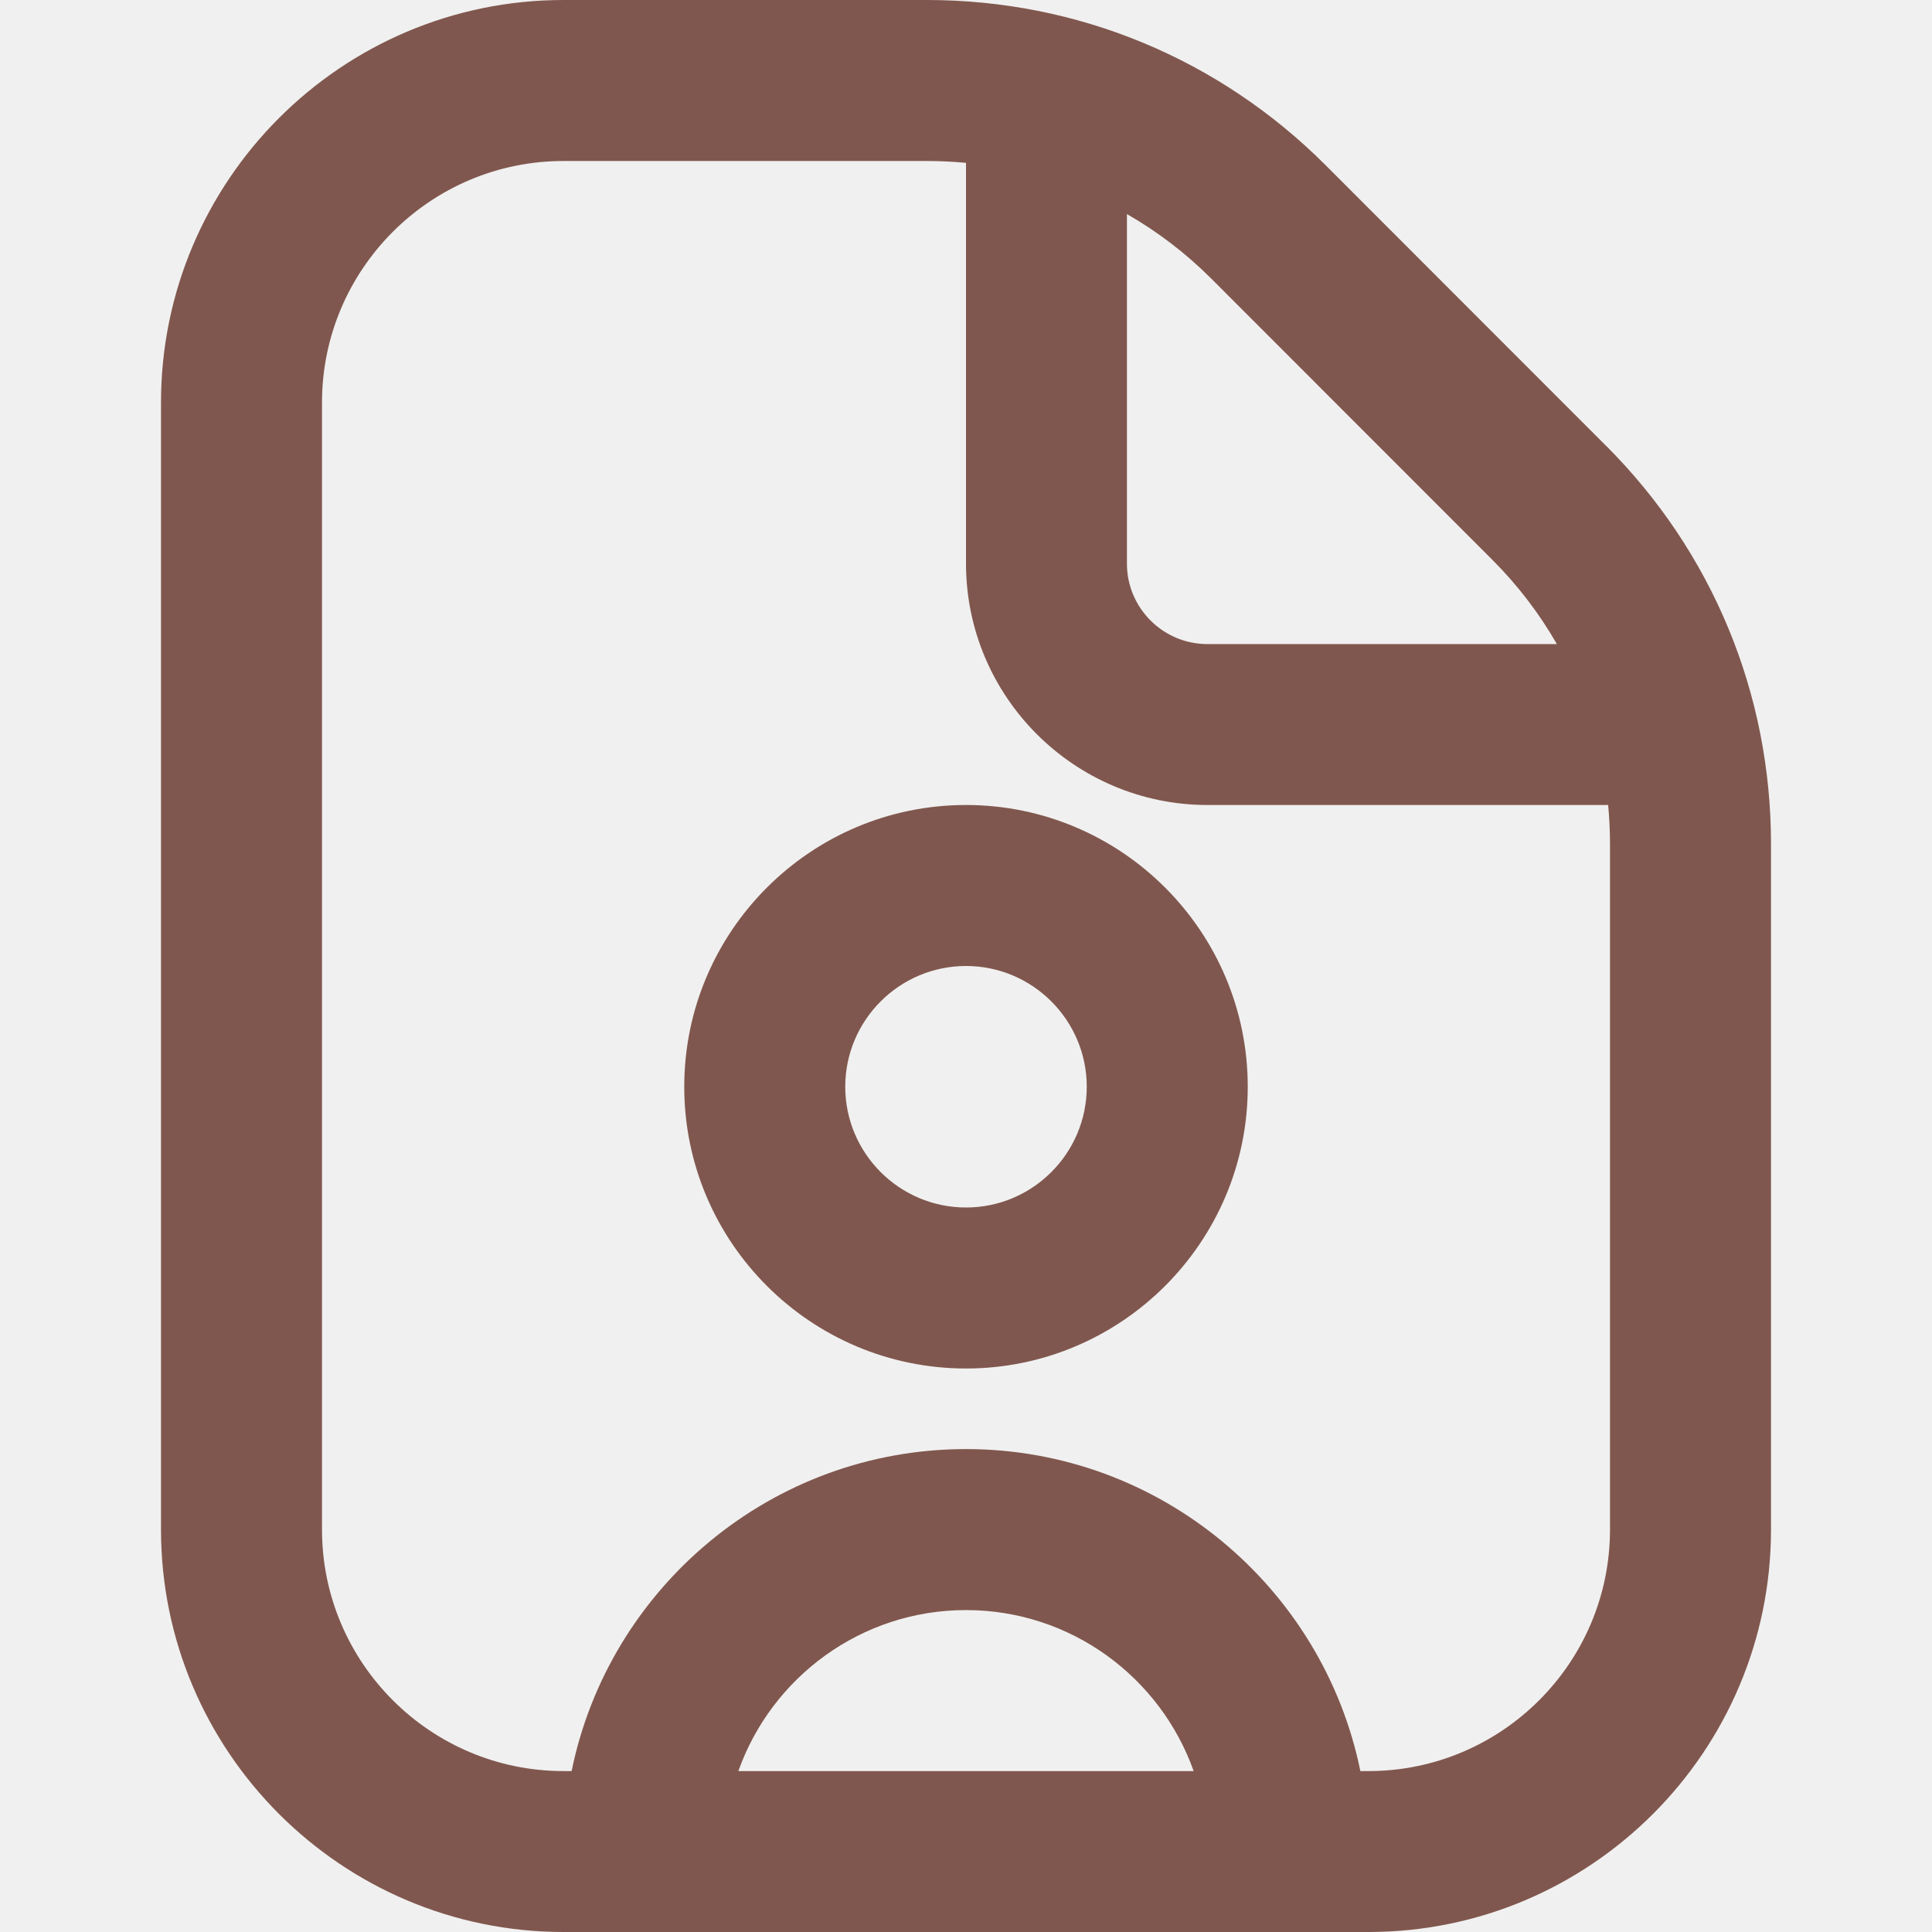
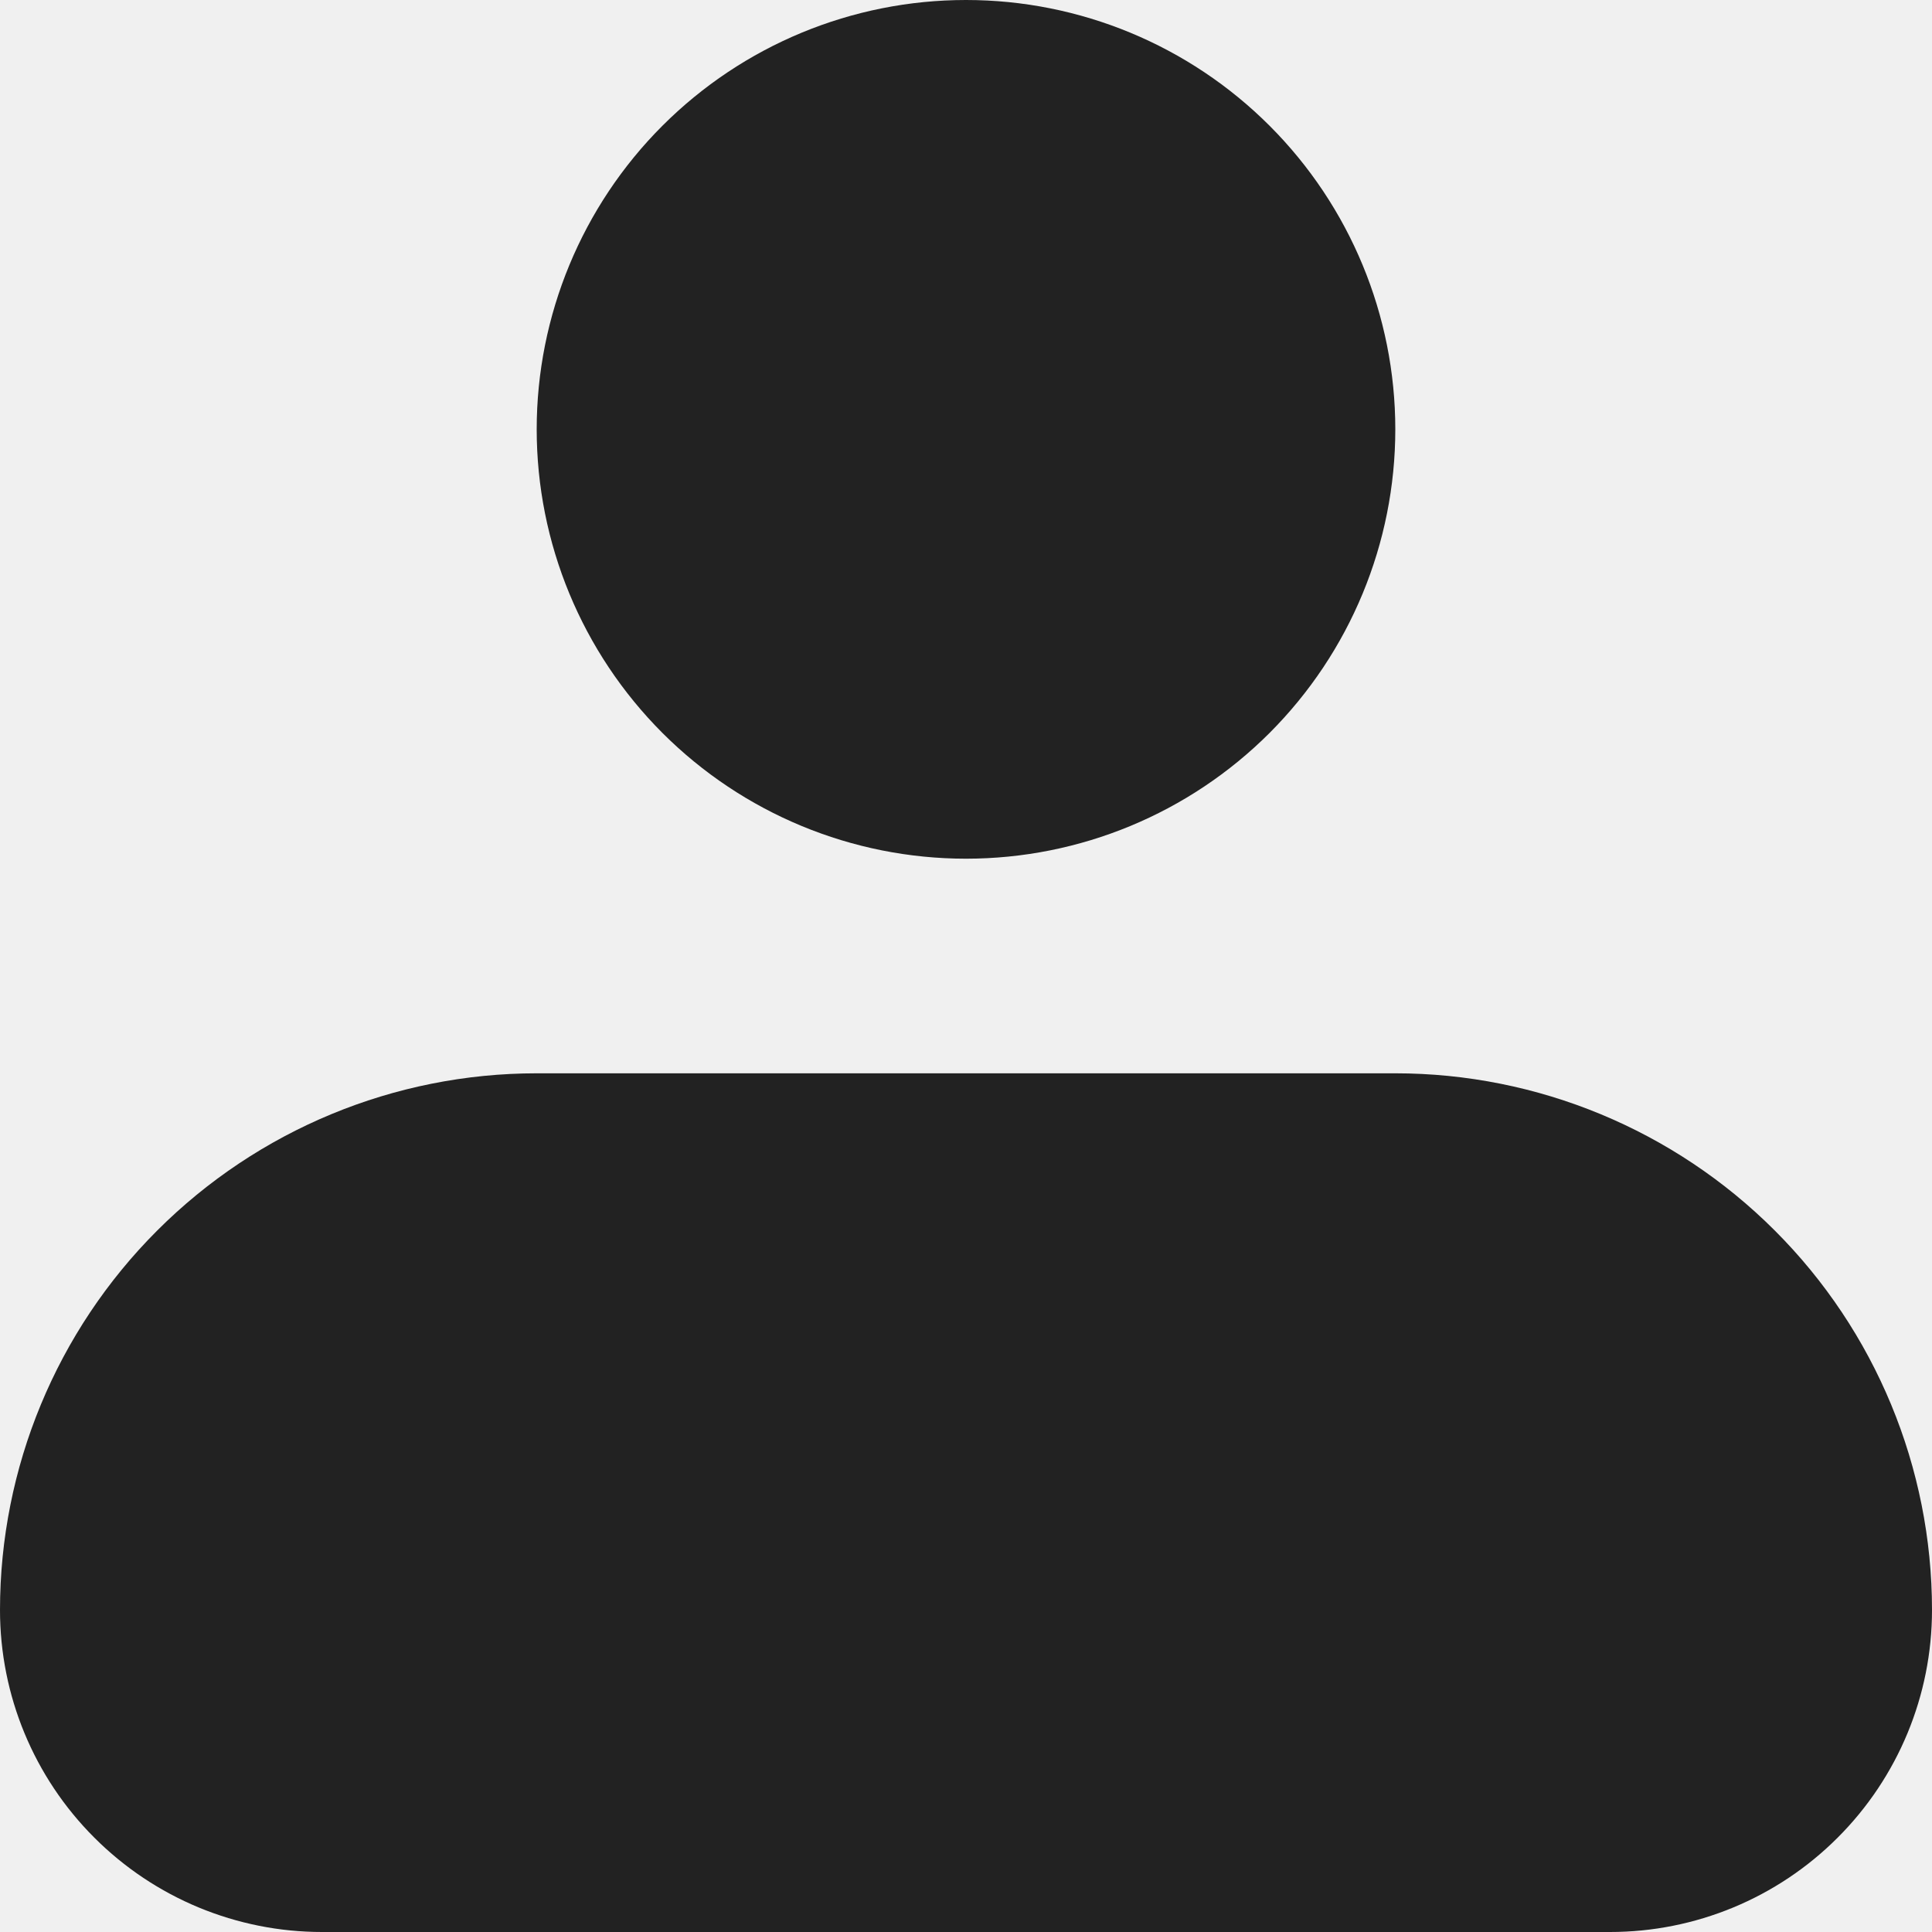
- <svg xmlns="http://www.w3.org/2000/svg" id="Layer_1" data-name="Layer 1" viewBox="0 0 24 24">
-   <path d="m12,10c-1.93,0-3.5,1.57-3.5,3.5s1.57,3.5,3.5,3.5,3.5-1.57,3.5-3.5-1.57-3.5-3.5-3.5Zm0,5c-.827,0-1.5-.673-1.5-1.5s.673-1.5,1.5-1.5,1.5.673,1.5,1.5-.673,1.5-1.5,1.5Zm7.949-9.464l-3.484-3.486c-1.323-1.322-3.081-2.05-4.95-2.05h-4.515C4.243,0,2,2.243,2,5v14c0,2.757,2.243,5,5,5h10c2.757,0,5-2.243,5-5v-8.515c0-1.871-.729-3.628-2.051-4.95Zm-1.414,1.415c.318.317.587.67.805,1.05h-4.341c-.552,0-1-.449-1-1V2.659c.38.218.733.487,1.051.805l3.484,3.486Zm-9.363,15.05c.413-1.164,1.524-2,2.828-2s2.415.836,2.828,2h-5.656Zm10.828-3c0,1.654-1.346,3-3,3h-.101c-.465-2.279-2.485-4-4.899-4s-4.435,1.721-4.899,4h-.101c-1.654,0-3-1.346-3-3V5c0-1.654,1.346-3,3-3h4.515c.163,0,.325.008.485.023v4.977c0,1.654,1.346,3,3,3h4.977c.015.16.023.322.023.485v8.515Z" fill="#80574e" />
+ <svg xmlns="http://www.w3.org/2000/svg" width="24" height="24" viewBox="0 0 24 24" fill="none">
+   <g clip-path="url(#clip0_364_42)">
+     <path fill-rule="evenodd" clip-rule="evenodd" d="M6.667 5.333C6.667 3.919 7.229 2.562 8.229 1.562C9.229 0.562 10.585 0 12 0C13.415 0 14.771 0.562 15.771 1.562C16.771 2.562 17.333 3.919 17.333 5.333C17.333 6.748 16.771 8.104 15.771 9.105C14.771 10.105 13.415 10.667 12 10.667C10.585 10.667 9.229 10.105 8.229 9.105C7.229 8.104 6.667 6.748 6.667 5.333ZM6.667 13.333C4.899 13.333 3.203 14.036 1.953 15.286C0.702 16.536 0 18.232 0 20C0 21.061 0.421 22.078 1.172 22.828C1.922 23.579 2.939 24 4 24H20C21.061 24 22.078 23.579 22.828 22.828C23.579 22.078 24 21.061 24 20C24 18.232 23.298 16.536 22.047 15.286C20.797 14.036 19.101 13.333 17.333 13.333H6.667Z" fill="#222222" />
+   </g>
+   <defs>
+     <clipPath id="clip0_364_42">
+       <rect width="24" height="24" fill="white" />
+     </clipPath>
+   </defs>
</svg>
